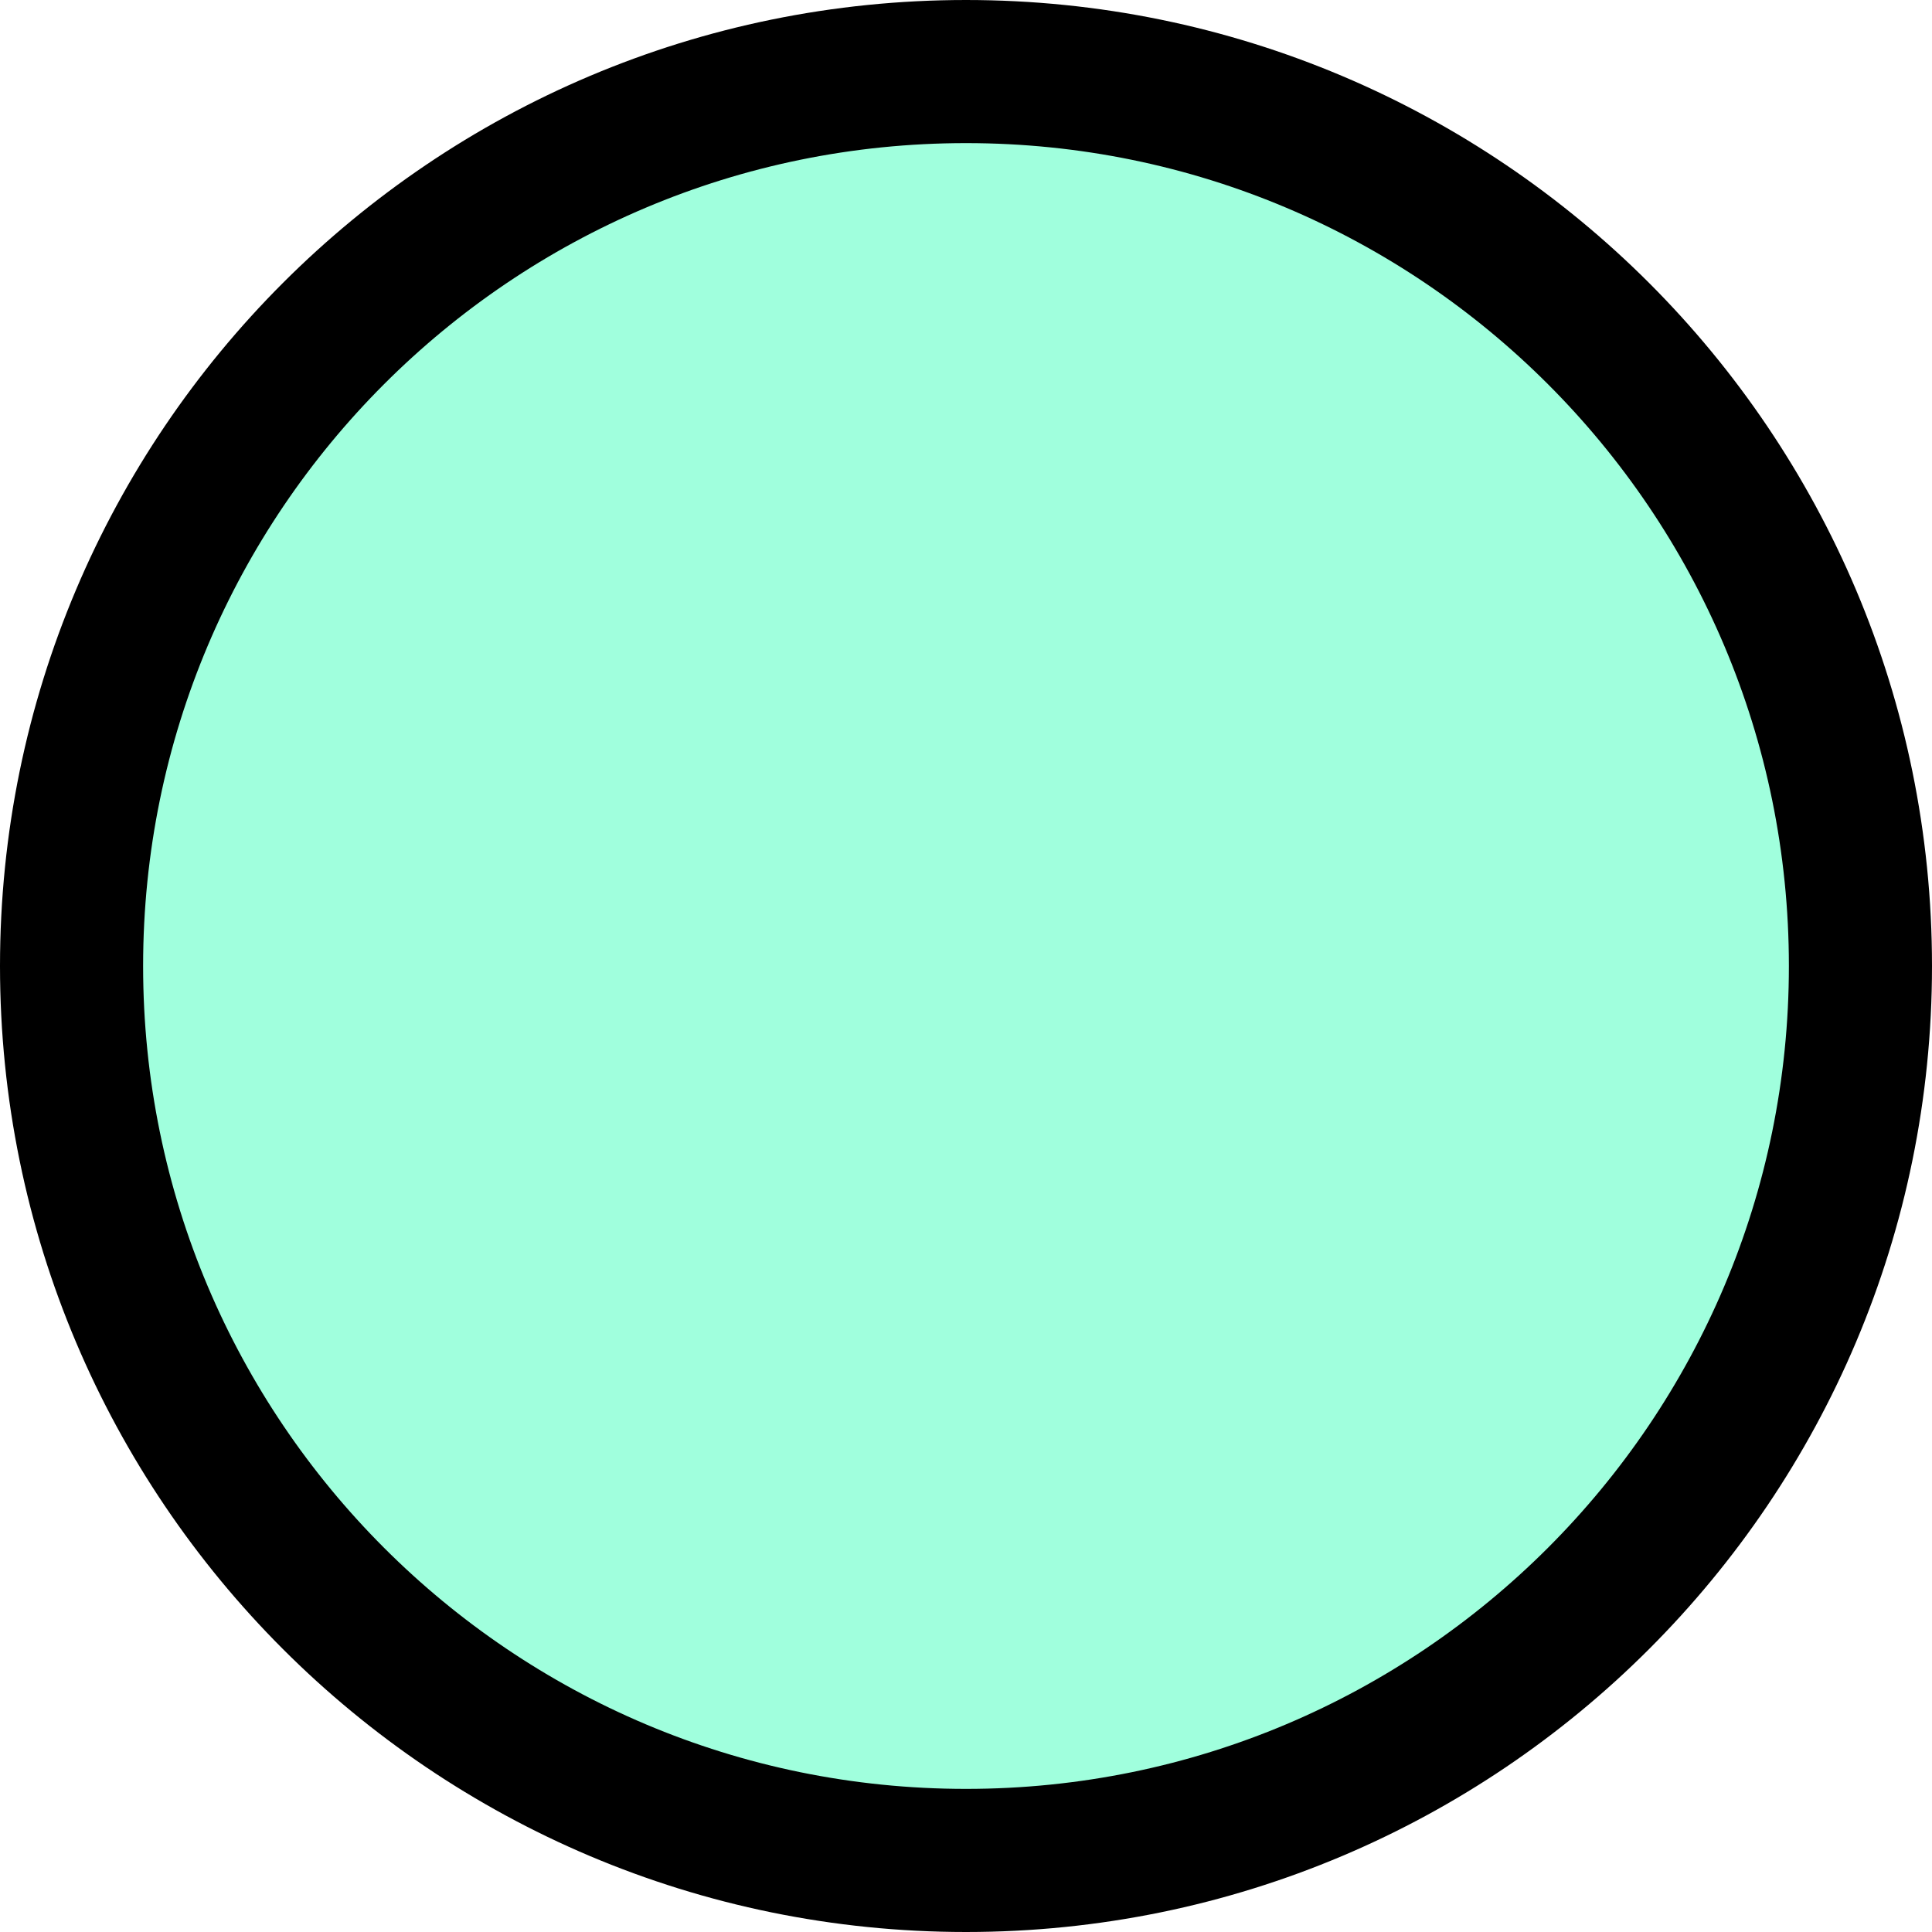
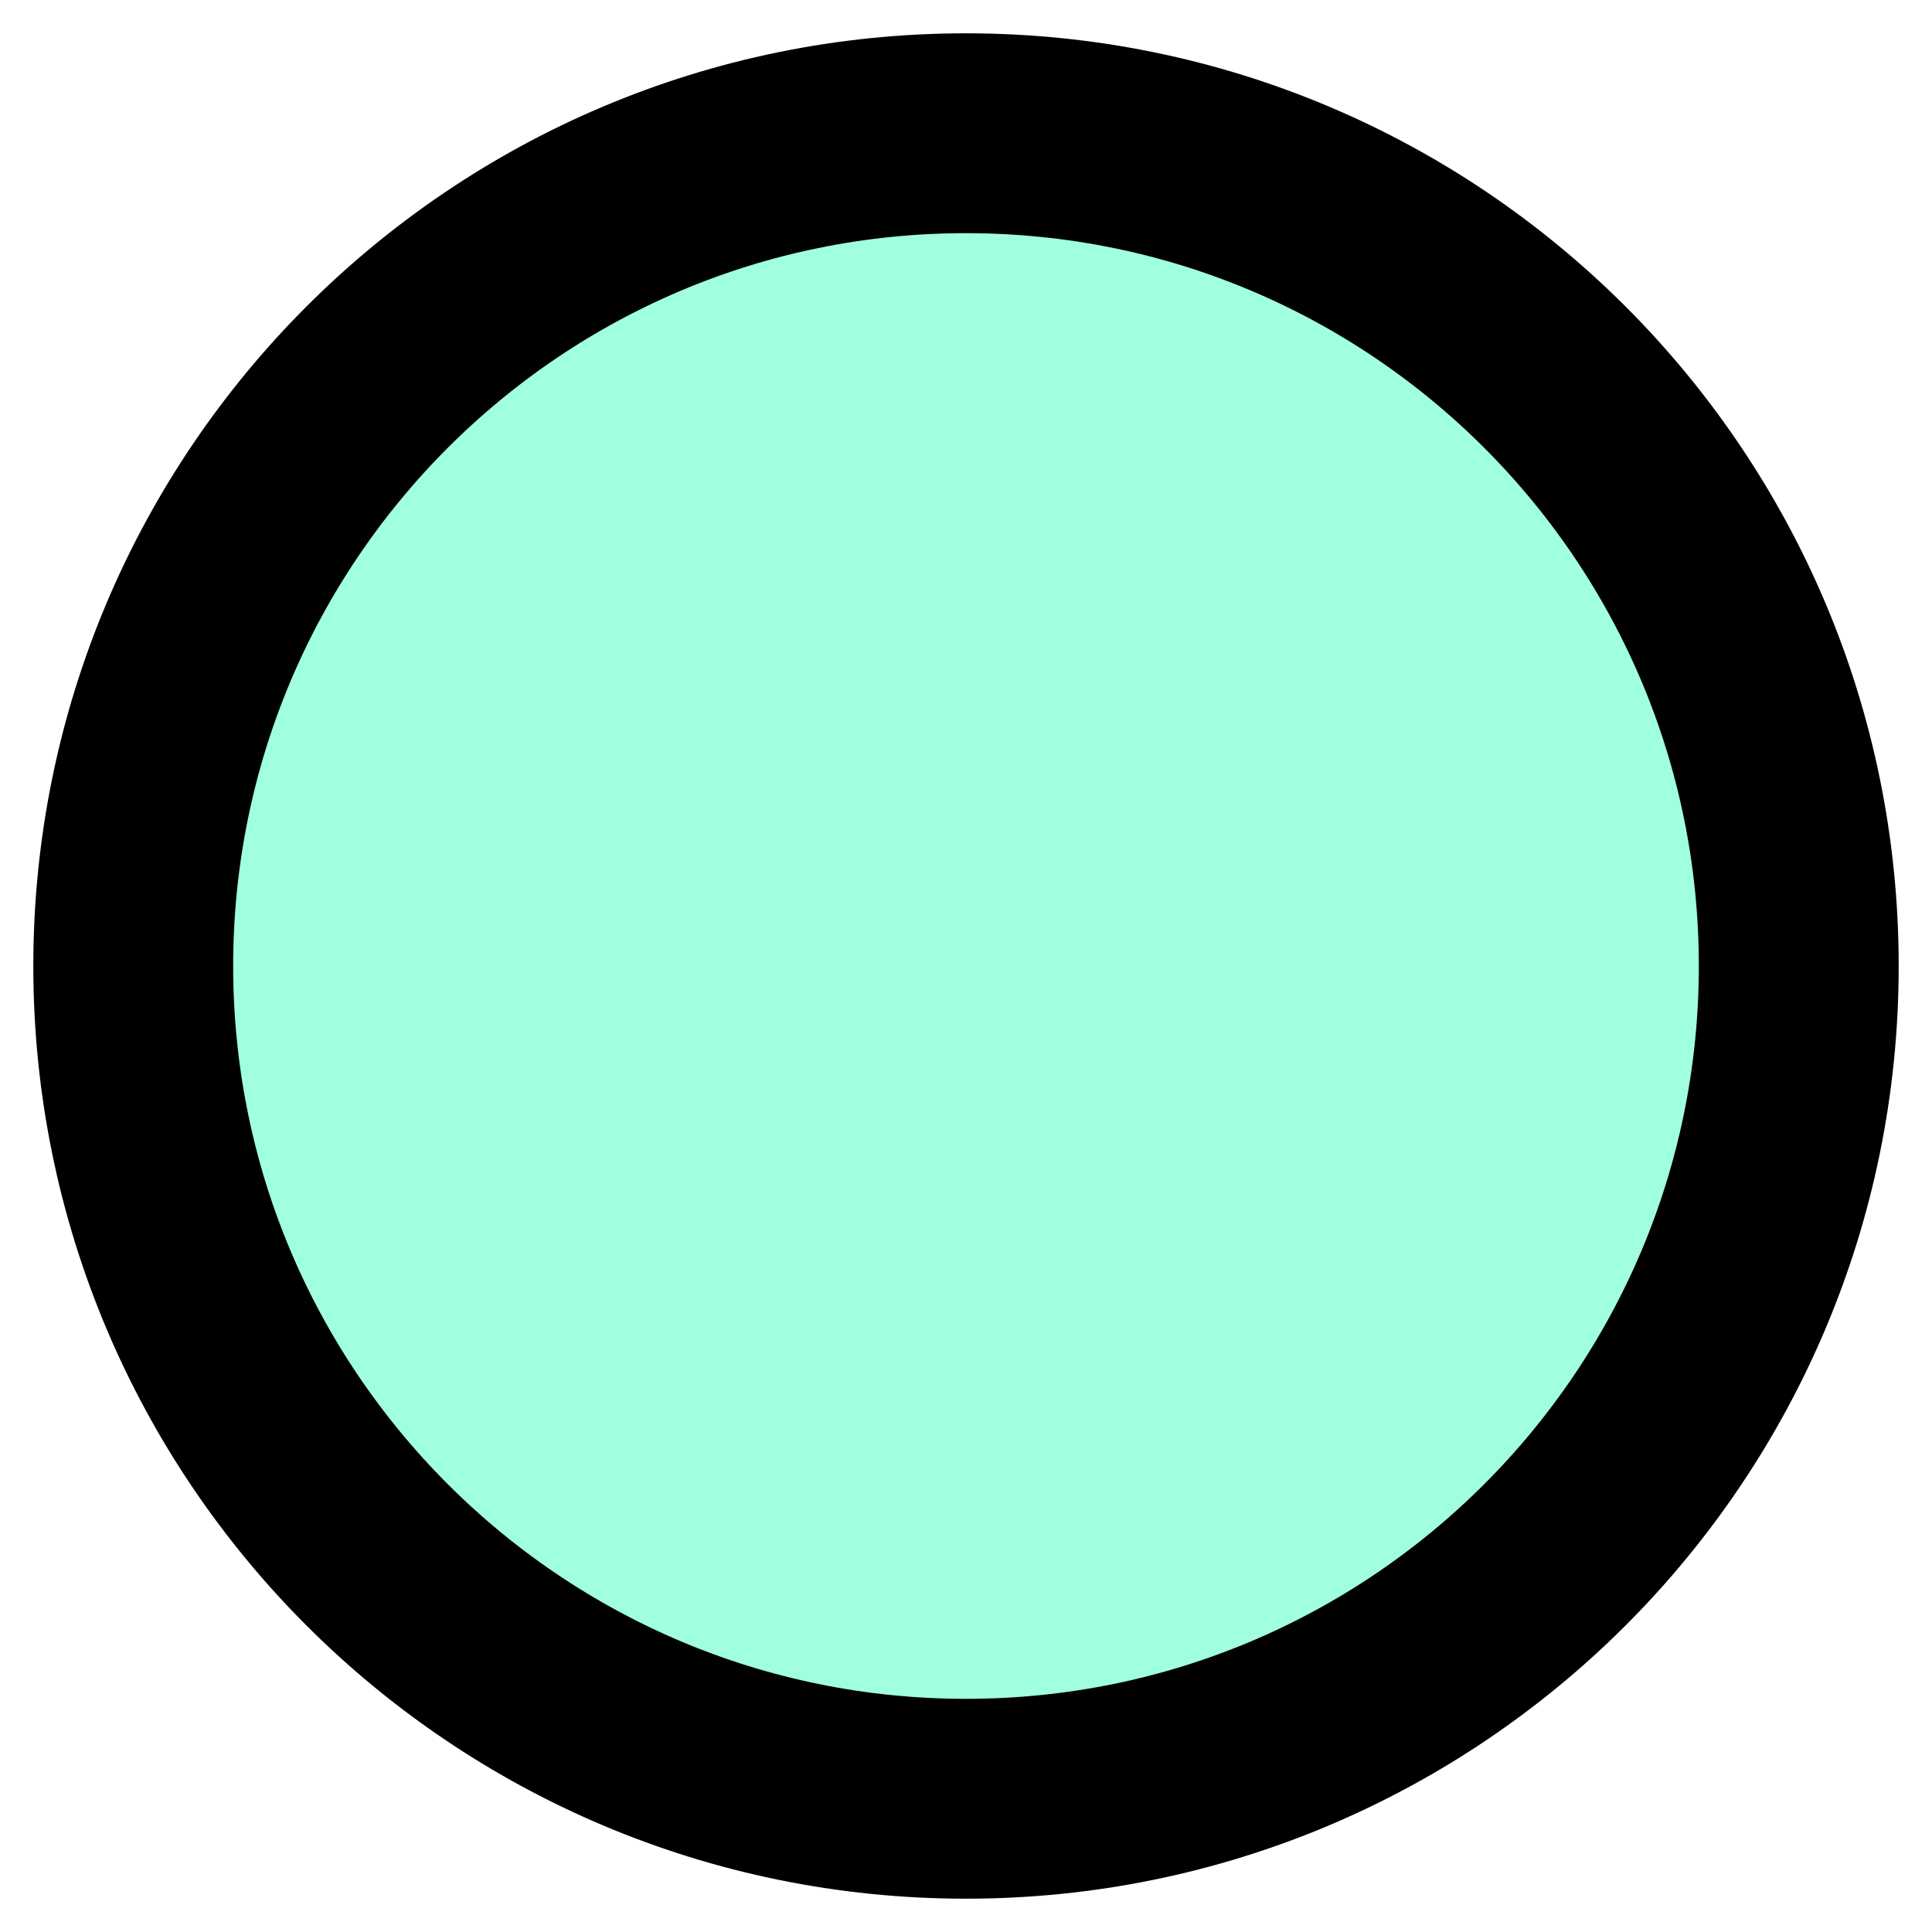
- <svg xmlns="http://www.w3.org/2000/svg" width="27" height="27" viewBox="0 0 27 27" fill="none">
-   <path d="M13.5 26C20.404 26 26 20.404 26 13.5C26 6.596 20.404 1 13.5 1C6.596 1 1 6.596 1 13.5C1 20.404 6.596 26 13.5 26Z" fill="#A0FFDD" stroke="black" stroke-width="2" stroke-linecap="round" stroke-linejoin="round" />
+ <svg xmlns="http://www.w3.org/2000/svg" width="29" height="29" viewBox="0 0 29 29" fill="none">
+   <path d="M14.5 27C21.404 27 27 21.404 27 14.5C27 7.596 21.404 2 14.5 2C7.596 2 2 7.596 2 14.5C2 21.404 7.596 27 14.5 27Z" fill="#A0FFDD" stroke="black" stroke-width="3" stroke-linecap="round" stroke-linejoin="round" />
</svg>
